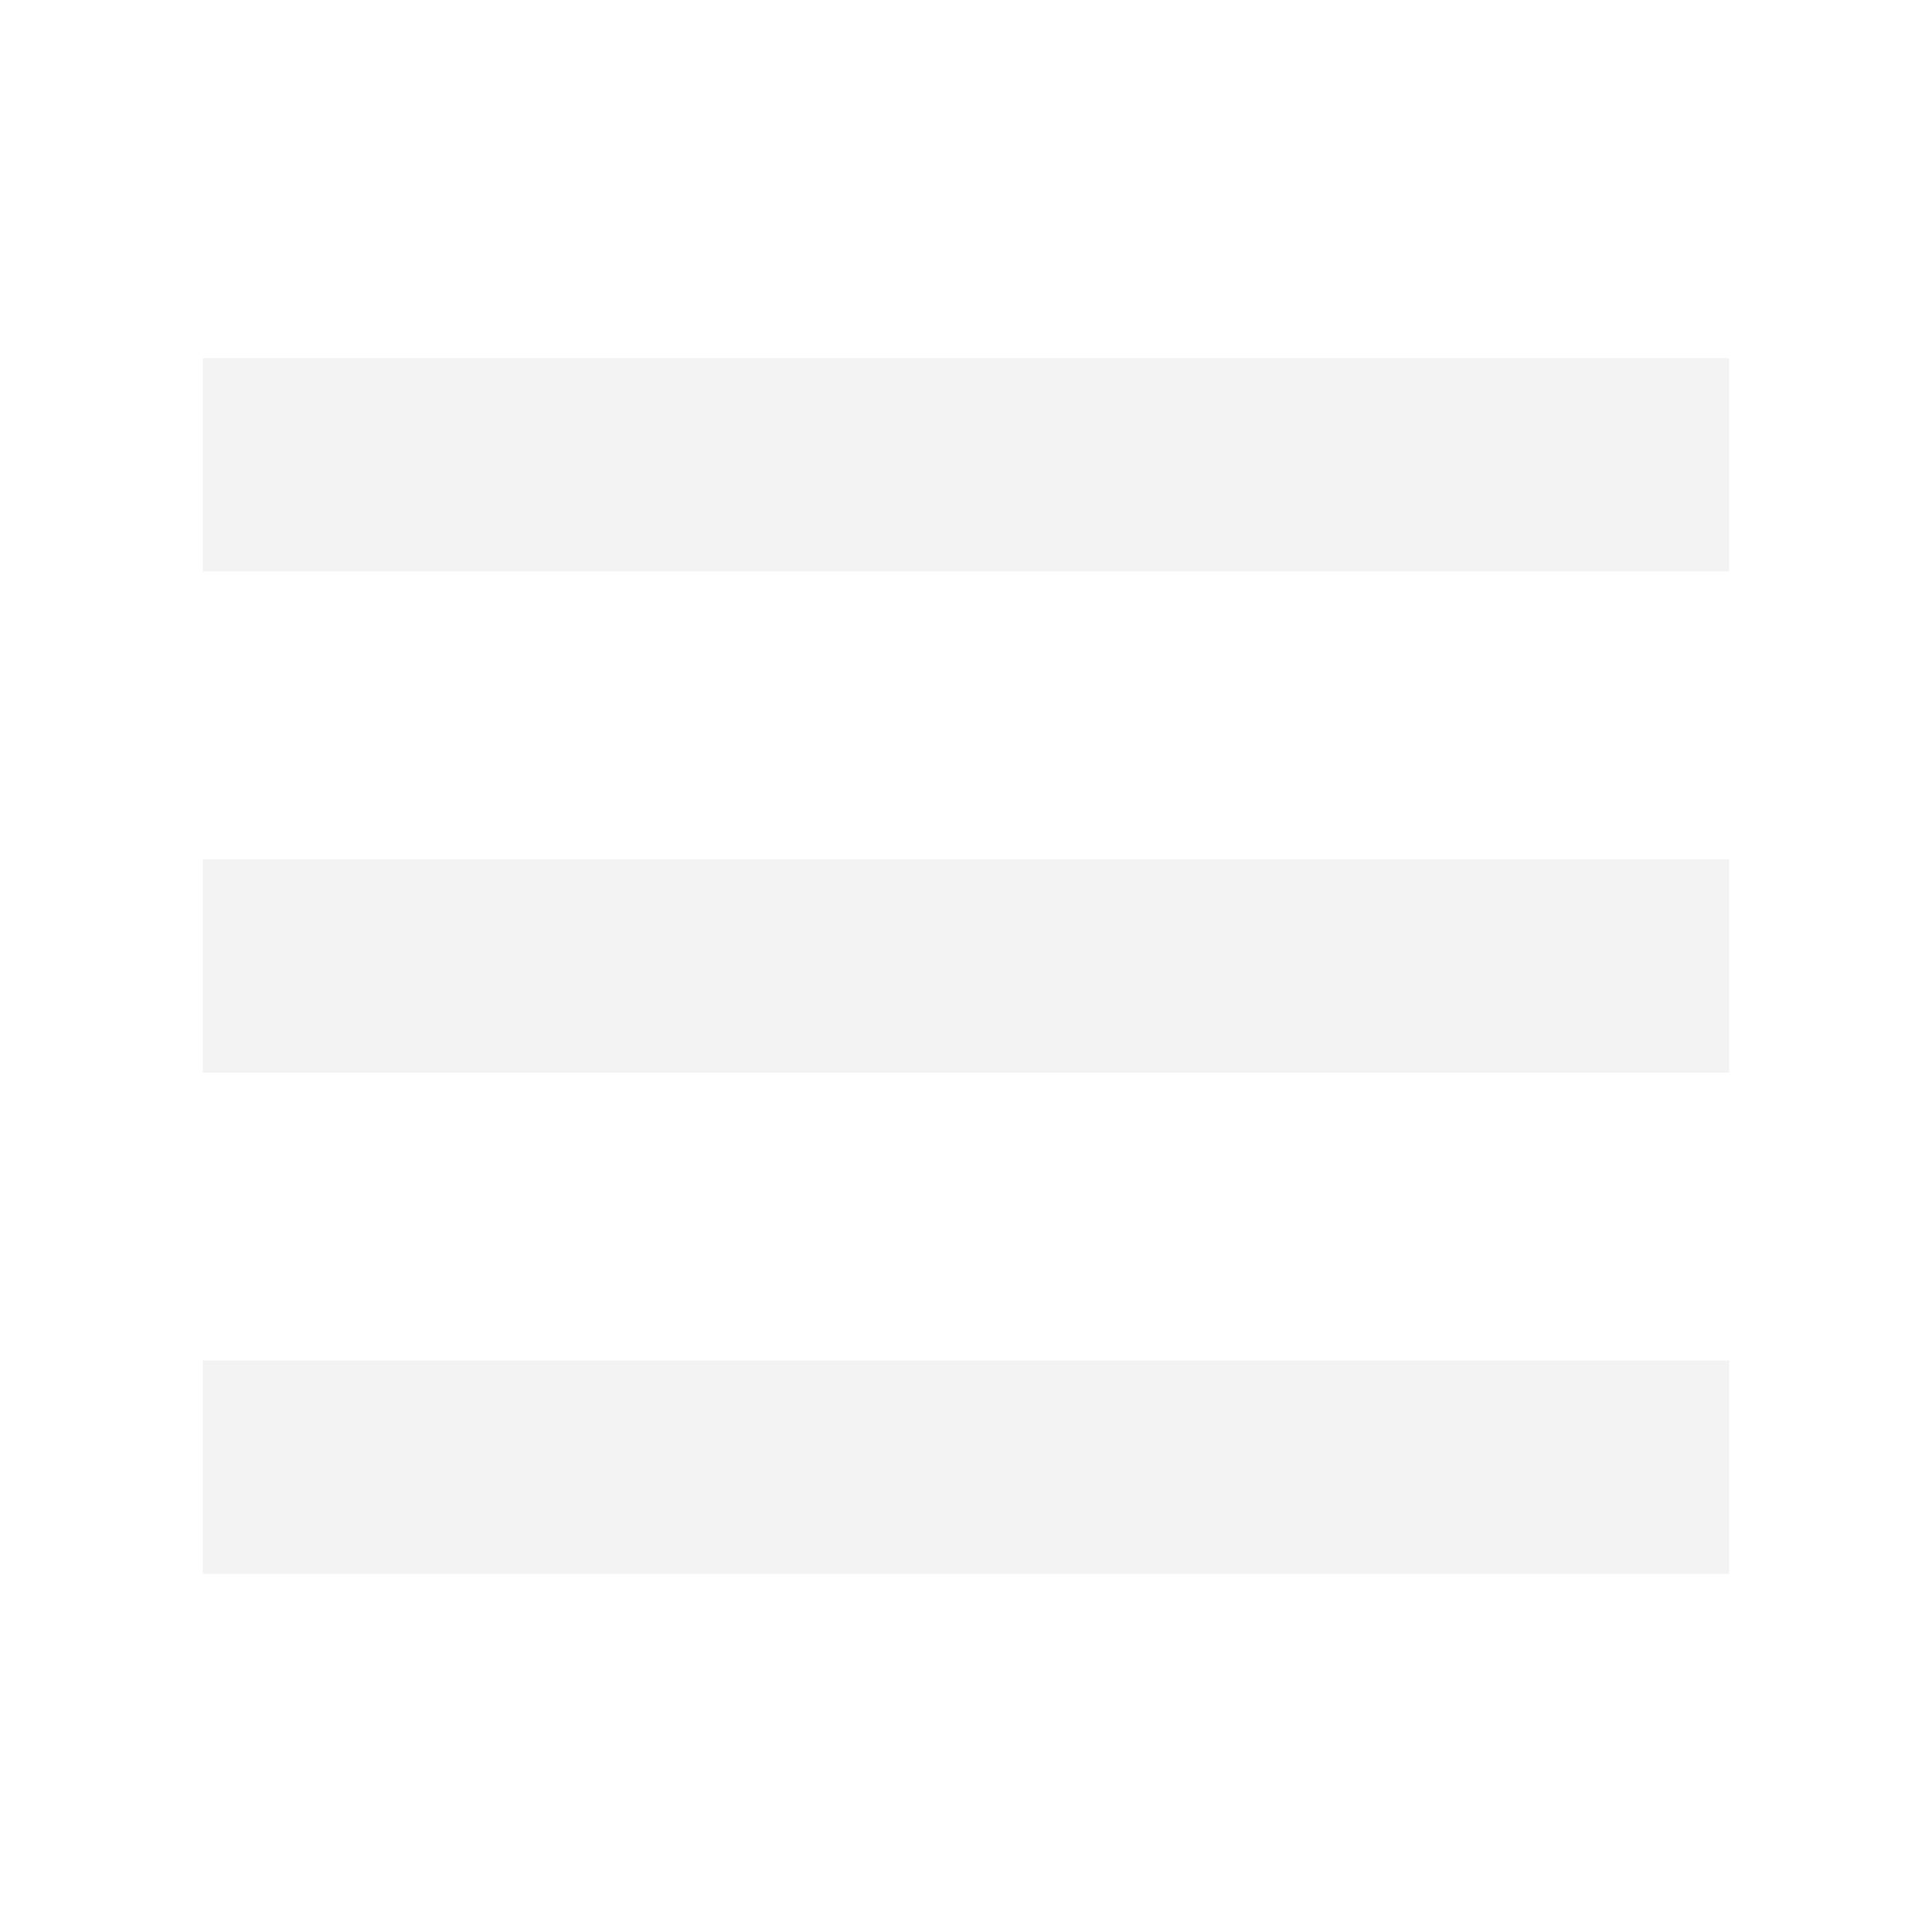
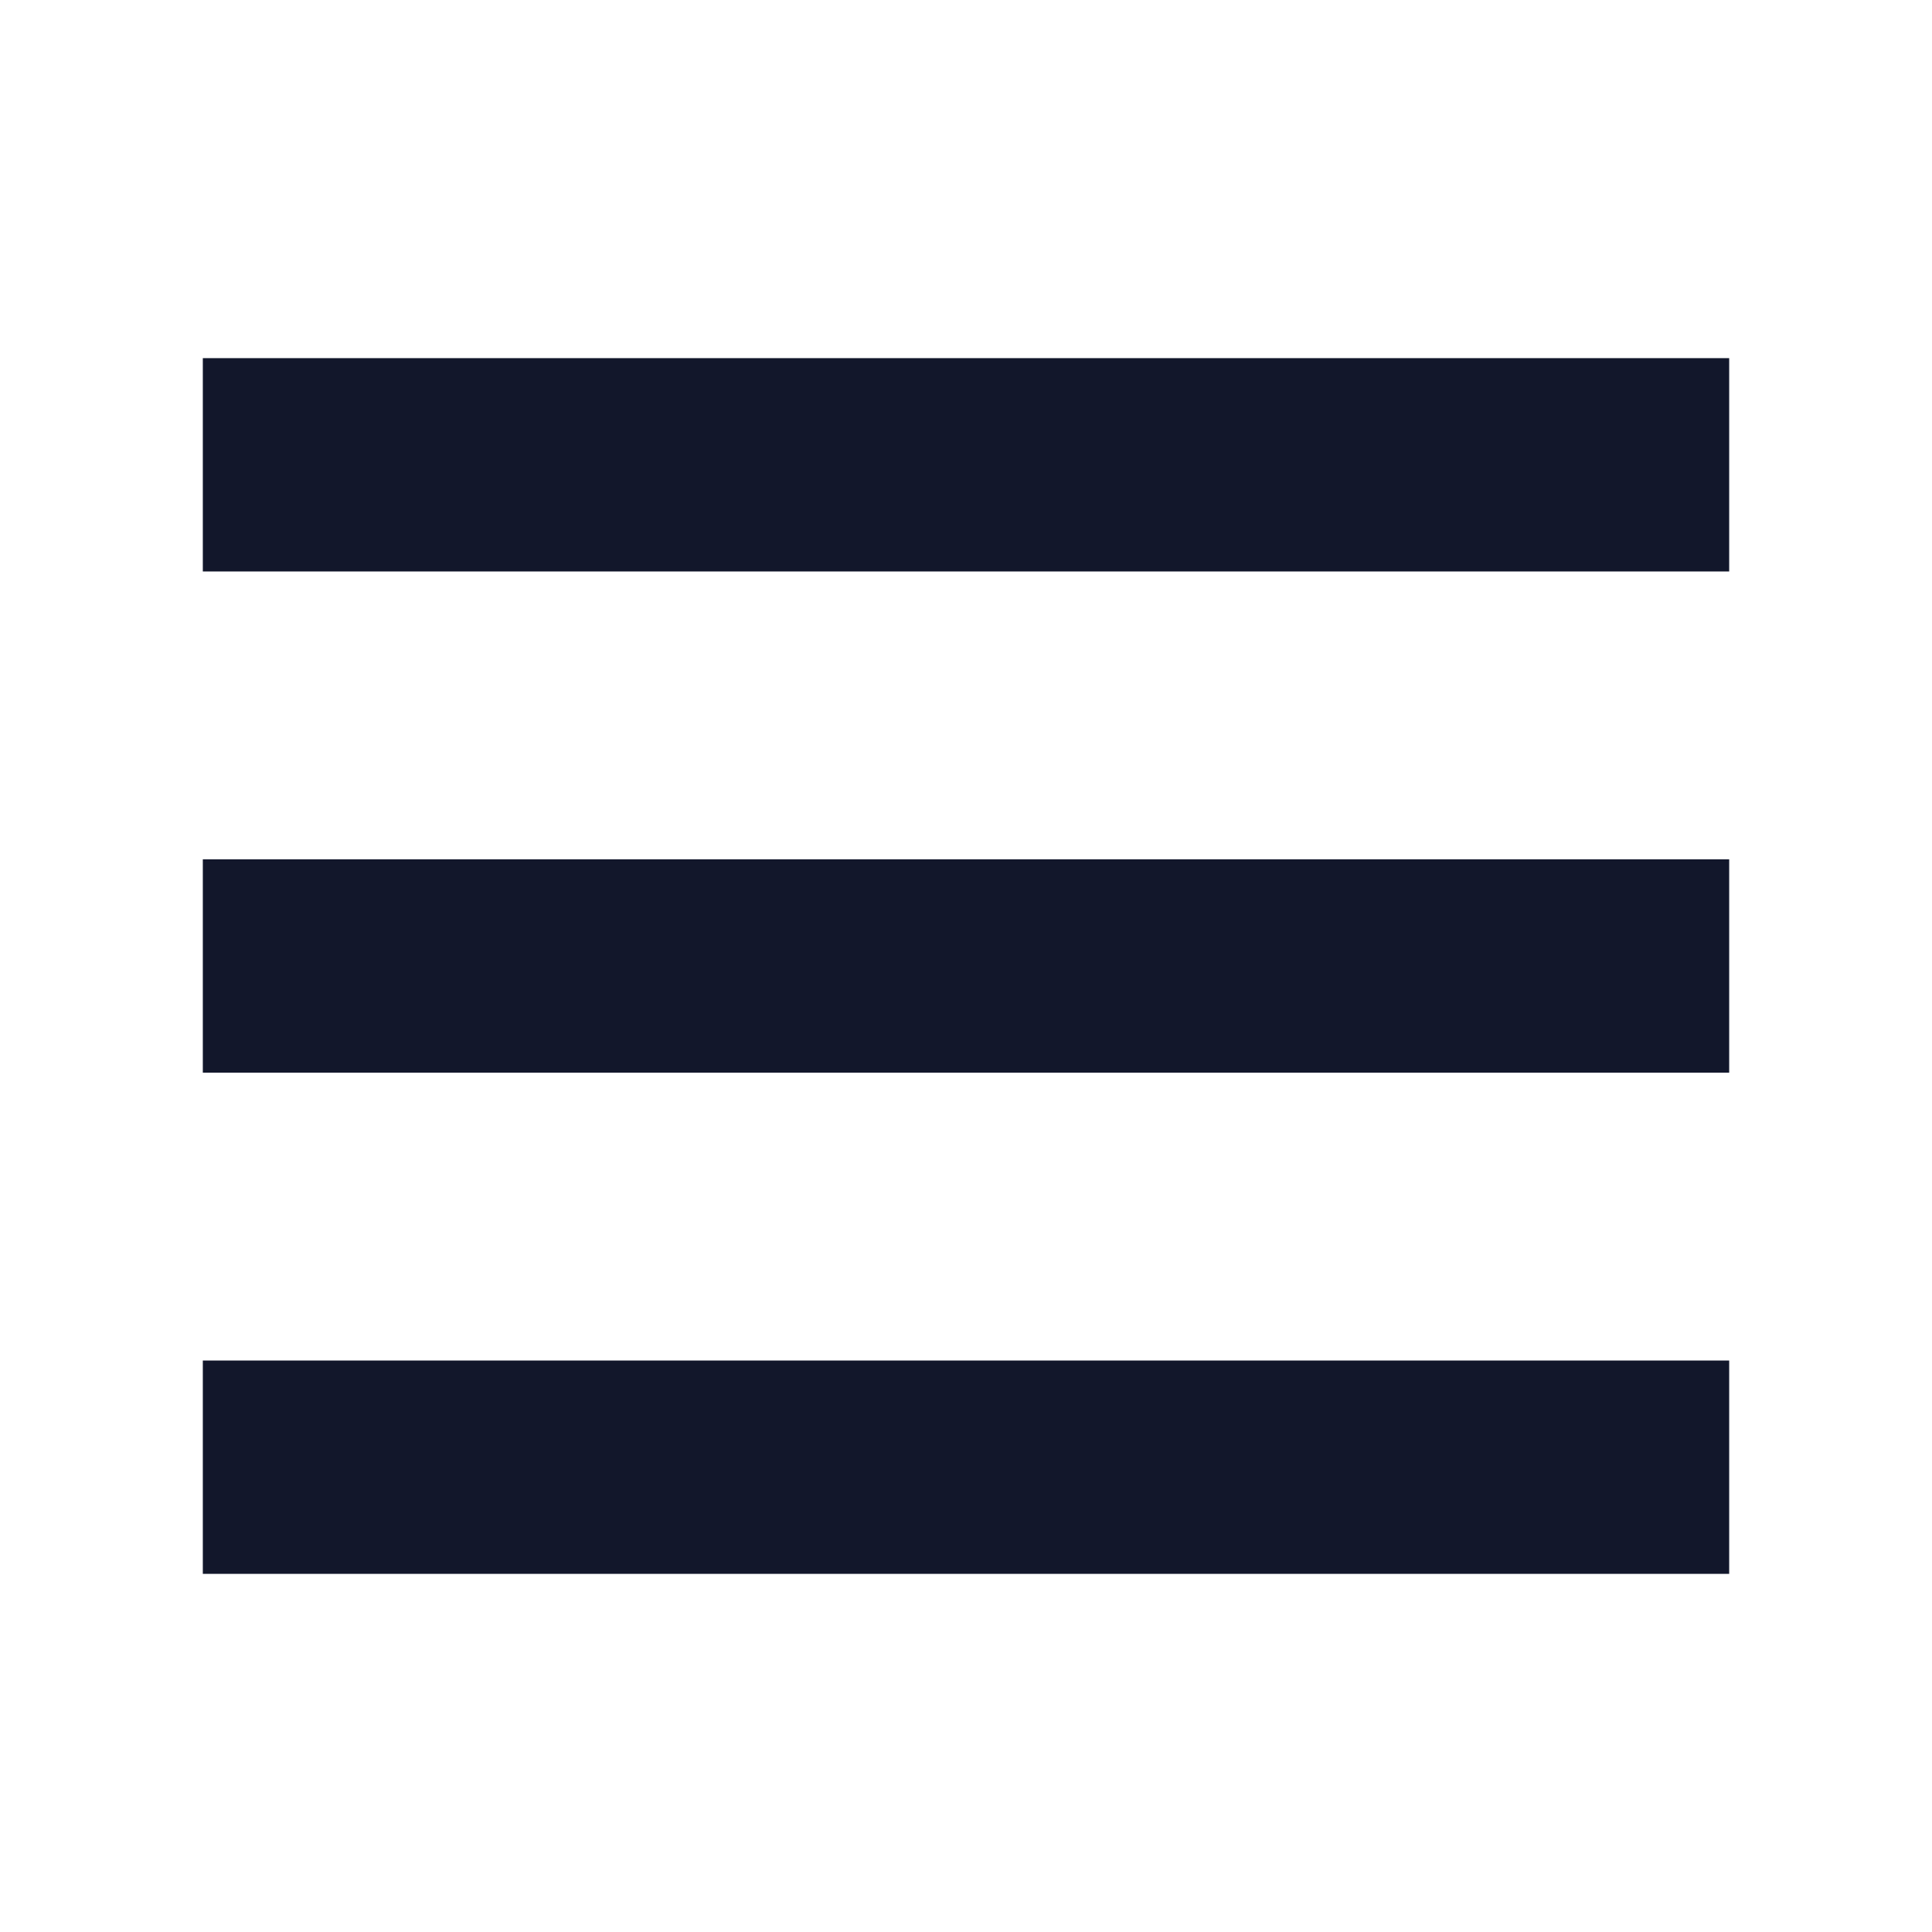
- <svg xmlns="http://www.w3.org/2000/svg" height="24px" viewBox="0 -960 960 960" width="24px" fill="#F3F3F3">
+ <svg xmlns="http://www.w3.org/2000/svg" height="24px" viewBox="0 -960 960 960" width="24px" fill="#12172B">
  <path d="M100.78-676.04v-106h758.44v106H100.78Zm0 498.08v-106h758.44v106H100.78Zm0-249.04v-106h758.44v106H100.78Z" />
</svg>
